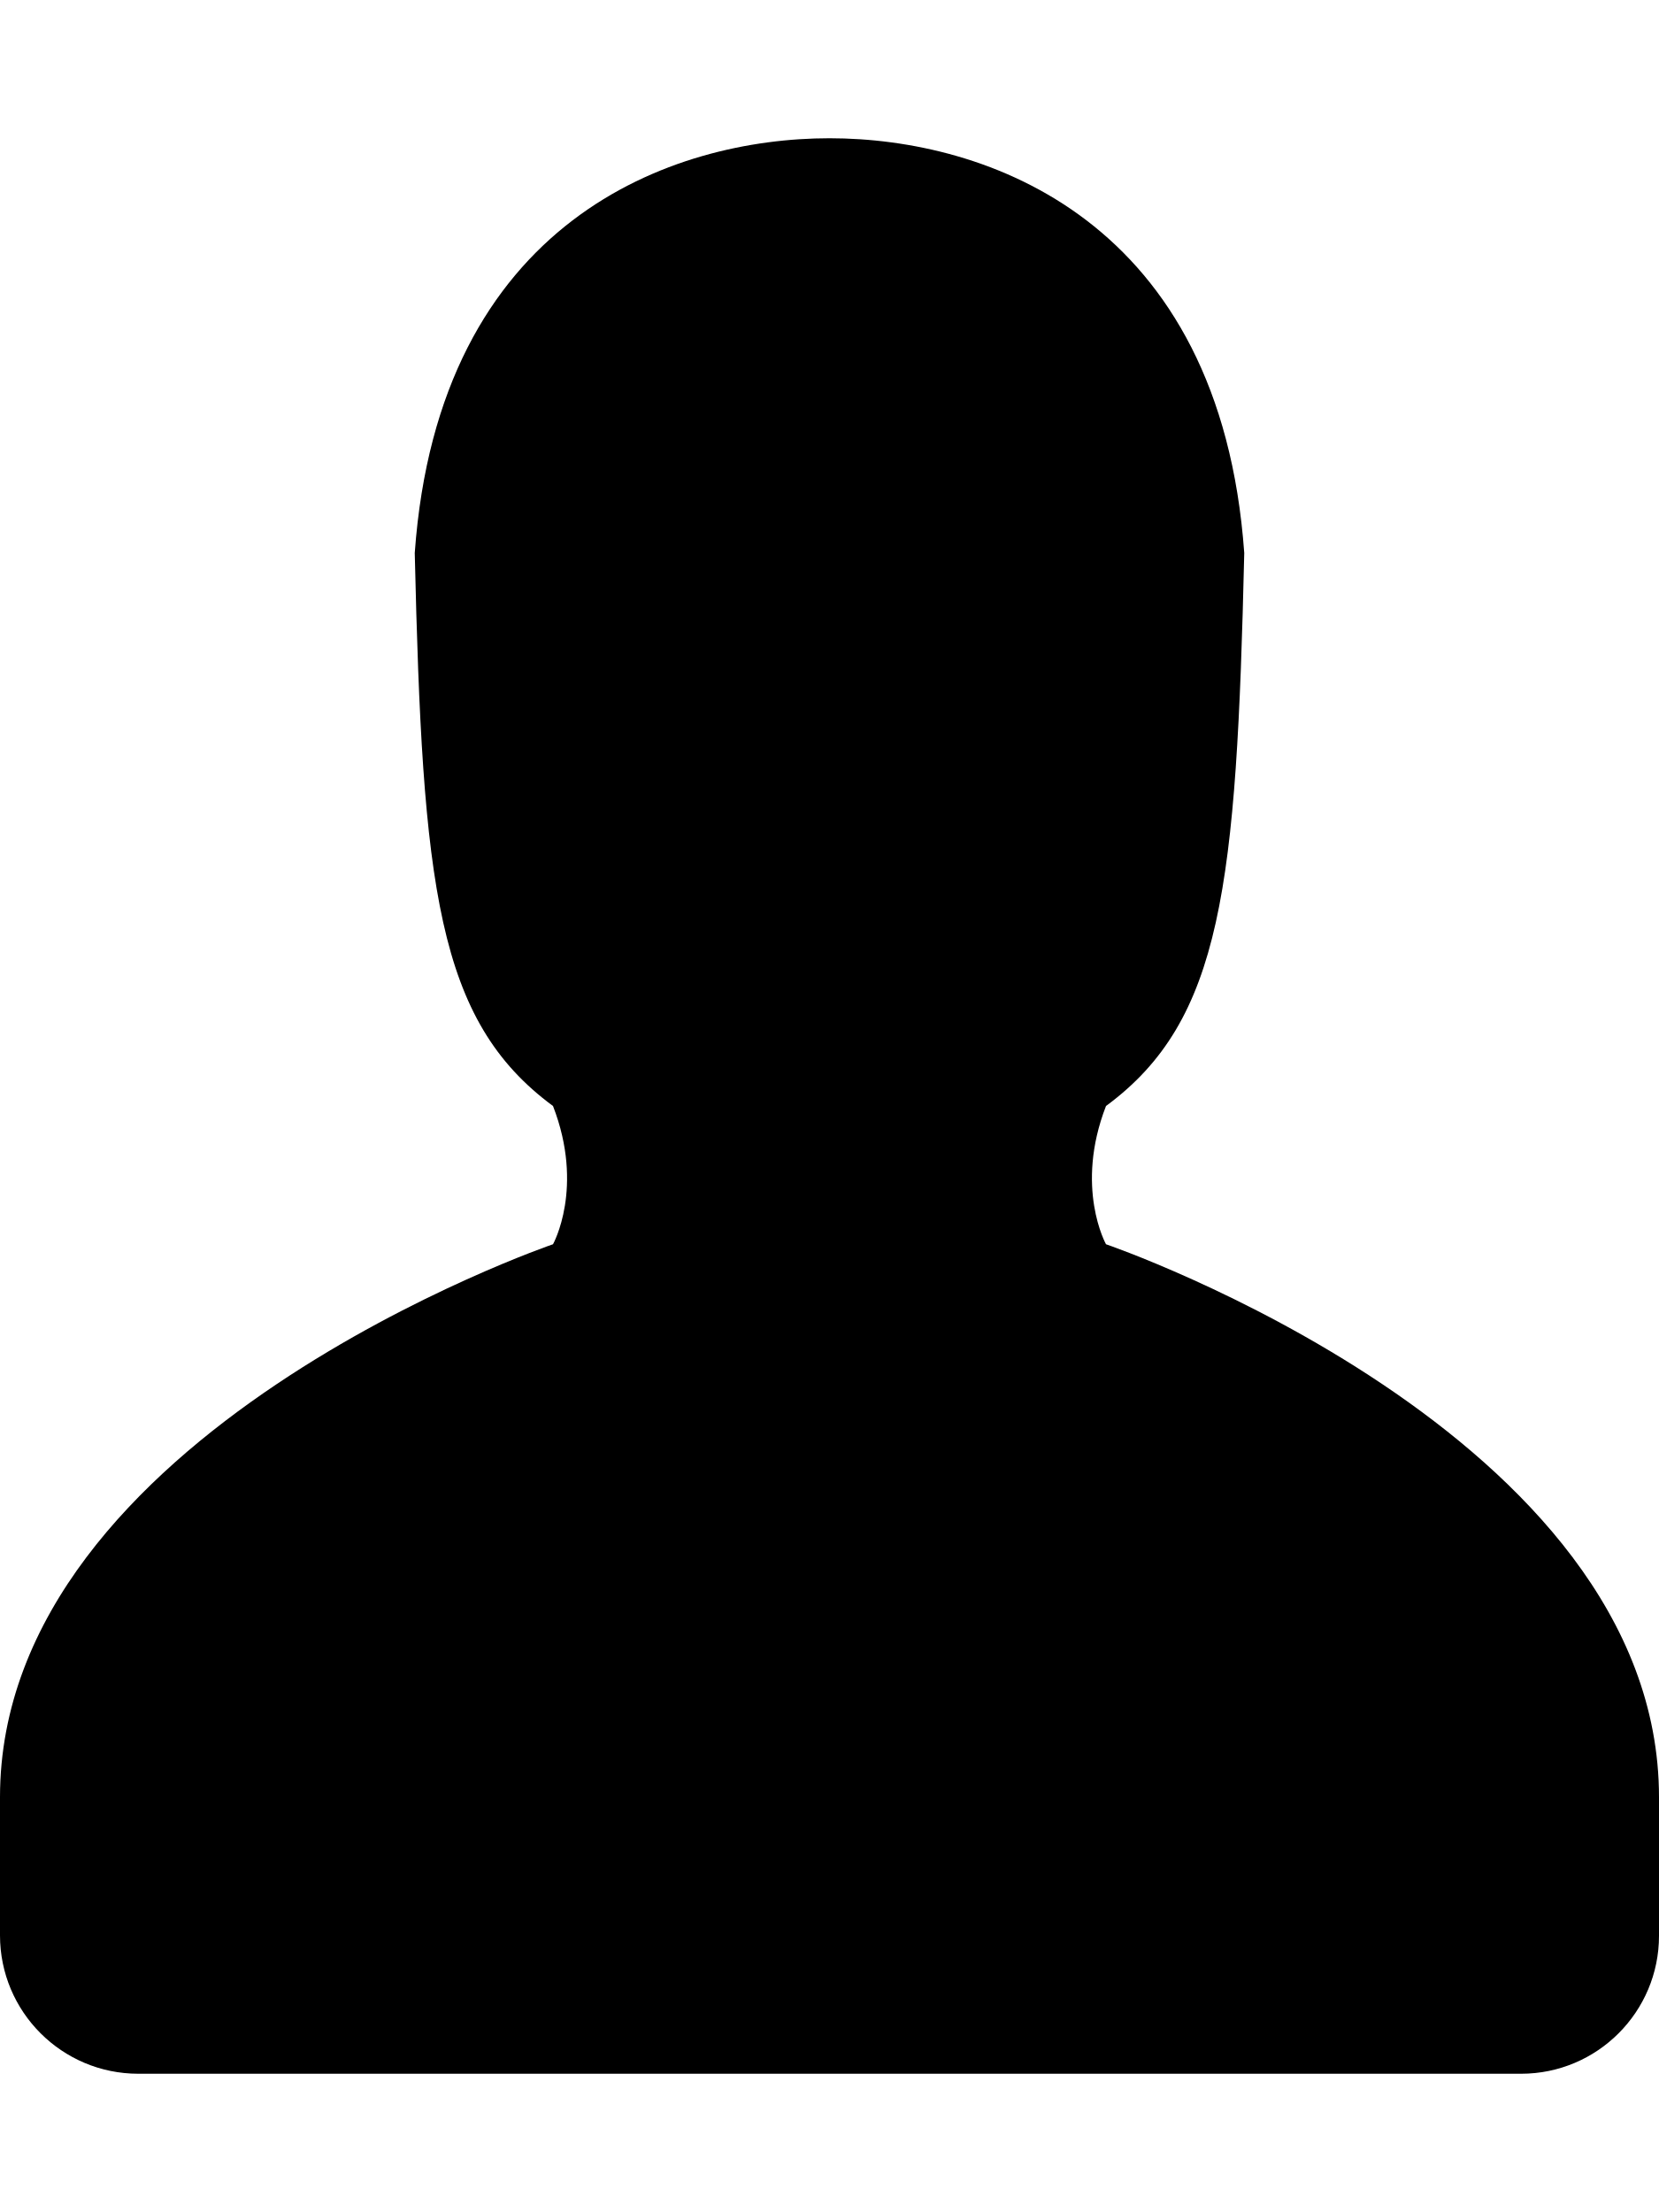
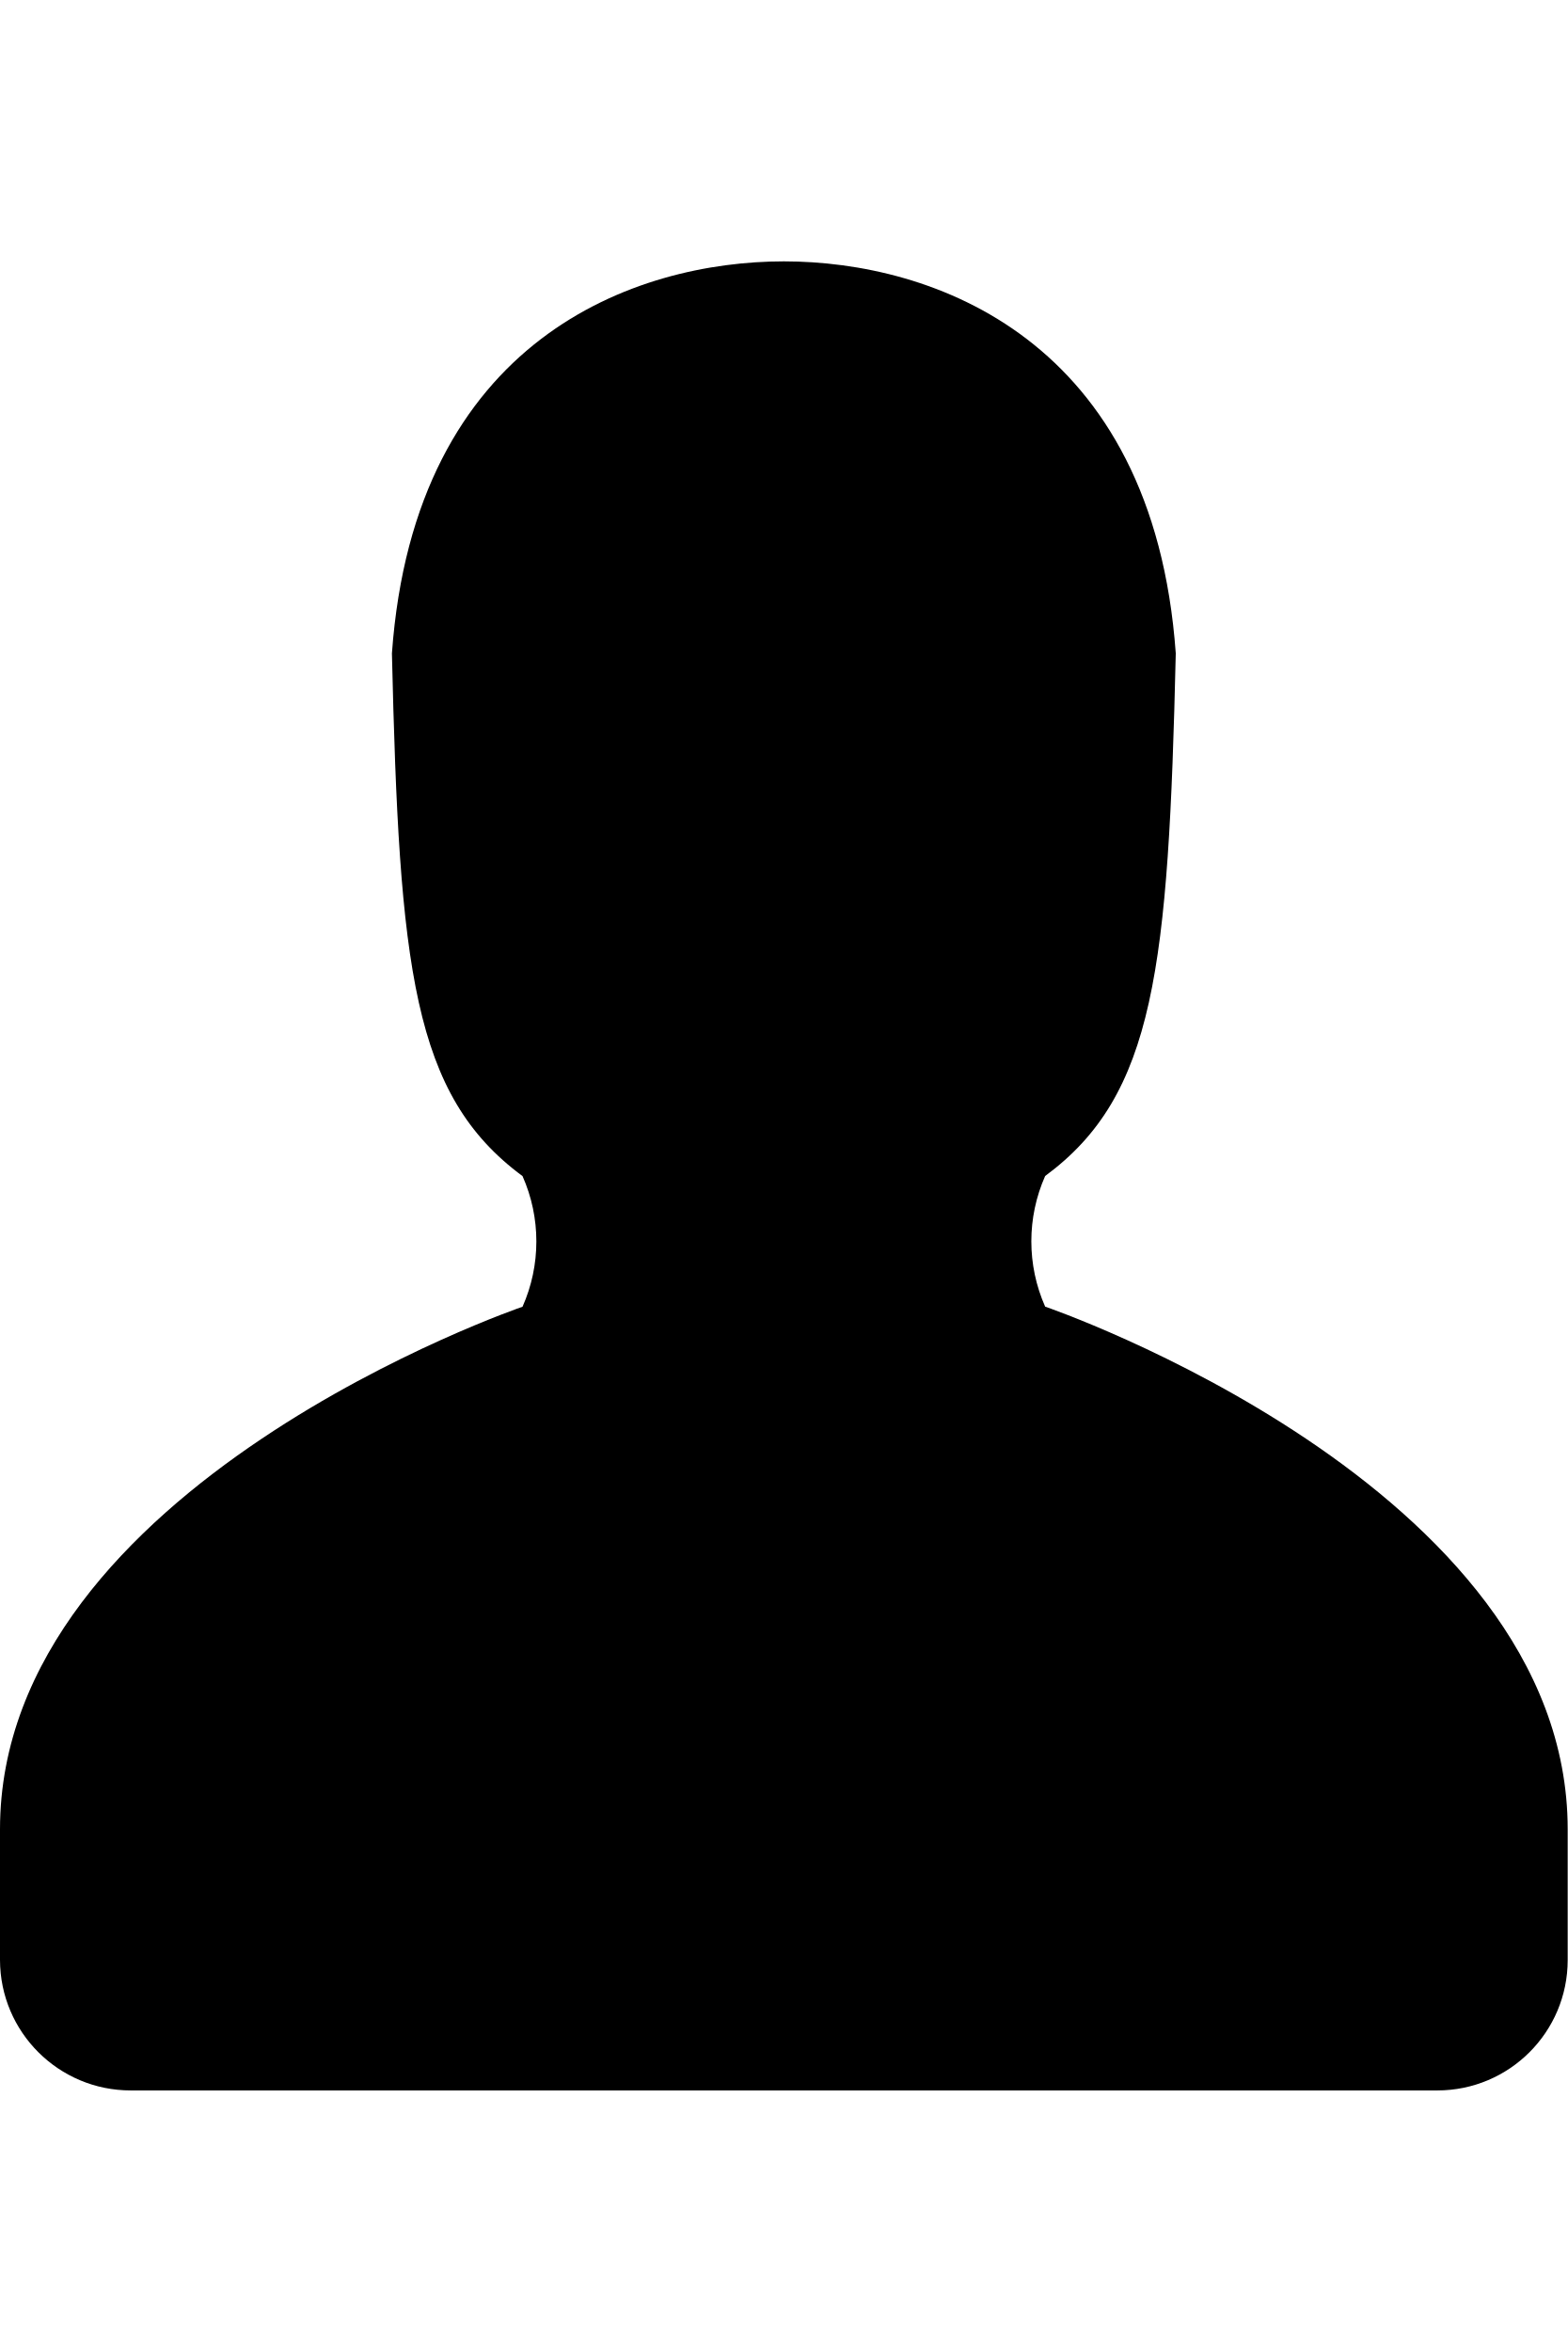
- <svg xmlns="http://www.w3.org/2000/svg" width="12px" height="16px" viewBox="0 0 12 16" version="1.1">
+ <svg xmlns="http://www.w3.org/2000/svg" width="16px" height="24px" viewBox="0 0 16 24" version="1.1">
  <defs />
  <g id="Octicons" stroke="none" stroke-width="1" fill="none" fill-rule="evenodd">
    <g id="person" fill="#000000">
-       <path d="M12,14.002 C12,14.553 11.553,15 11.002,15 L1.001,15 C0.448,15 0,14.552 0,13.999 L0,13 C0,10.367 4,9 4,9 C4,9 4.229,8.591 4,8 C3.159,7.38 3.056,6.41 3,4 C3.173,1.587 4.867,1 6,1 C7.133,1 8.827,1.586 9,4 C8.944,6.41 8.841,7.38 8,8 C7.771,8.59 8,9 8,9 C8,9 12,10.367 12,13 L12,14.002 Z" id="Shape" />
+       <path d="M16,20a1.331,1.331,0,0,1-1.331,1.331H1.335A1.334,1.334,0,0,1,0,20V18.667c0-3.511,5.333-5.333,5.333-5.333a1.644,1.644,0,0,0,0-1.333C4.212,11.173,4.075,9.88,4,6.667c.231-3.217,2.489-4,4-4s3.769.781,4,4c-.075,3.213-.212,4.507-1.333,5.333a1.645,1.645,0,0,0,0,1.333S16,15.156,16,18.667Z" id="Shape" />
    </g>
  </g>
</svg>
